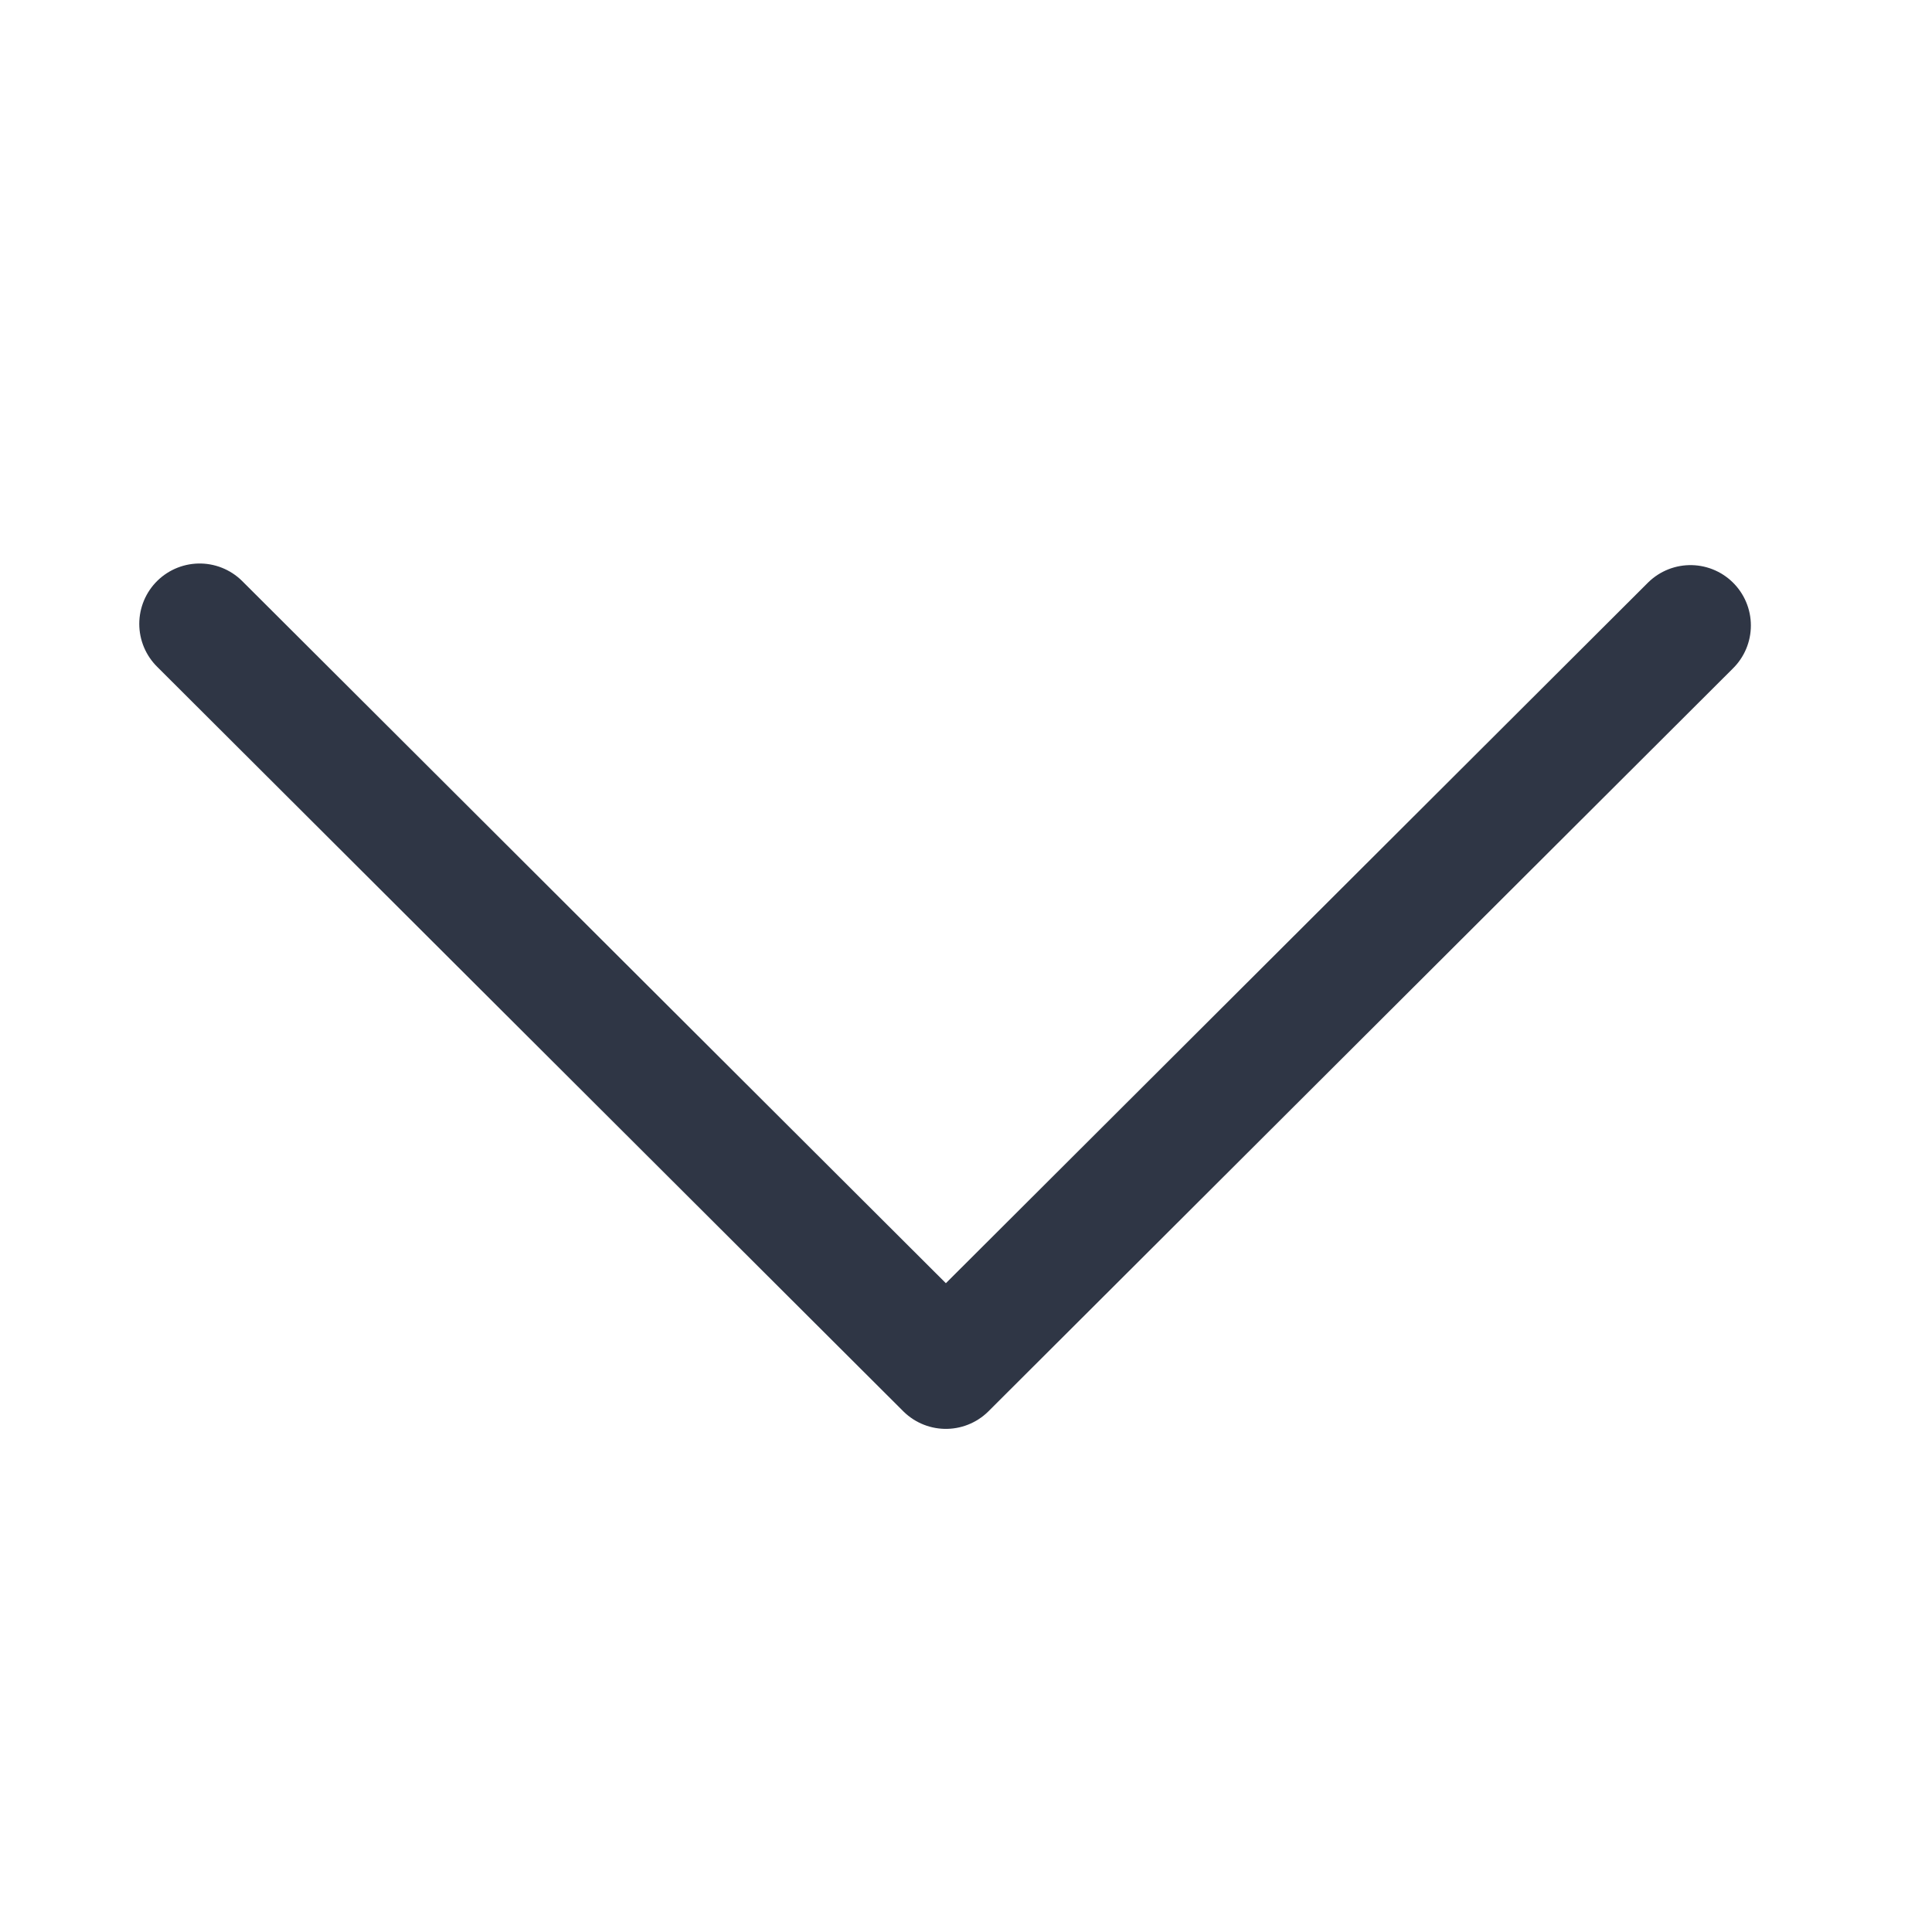
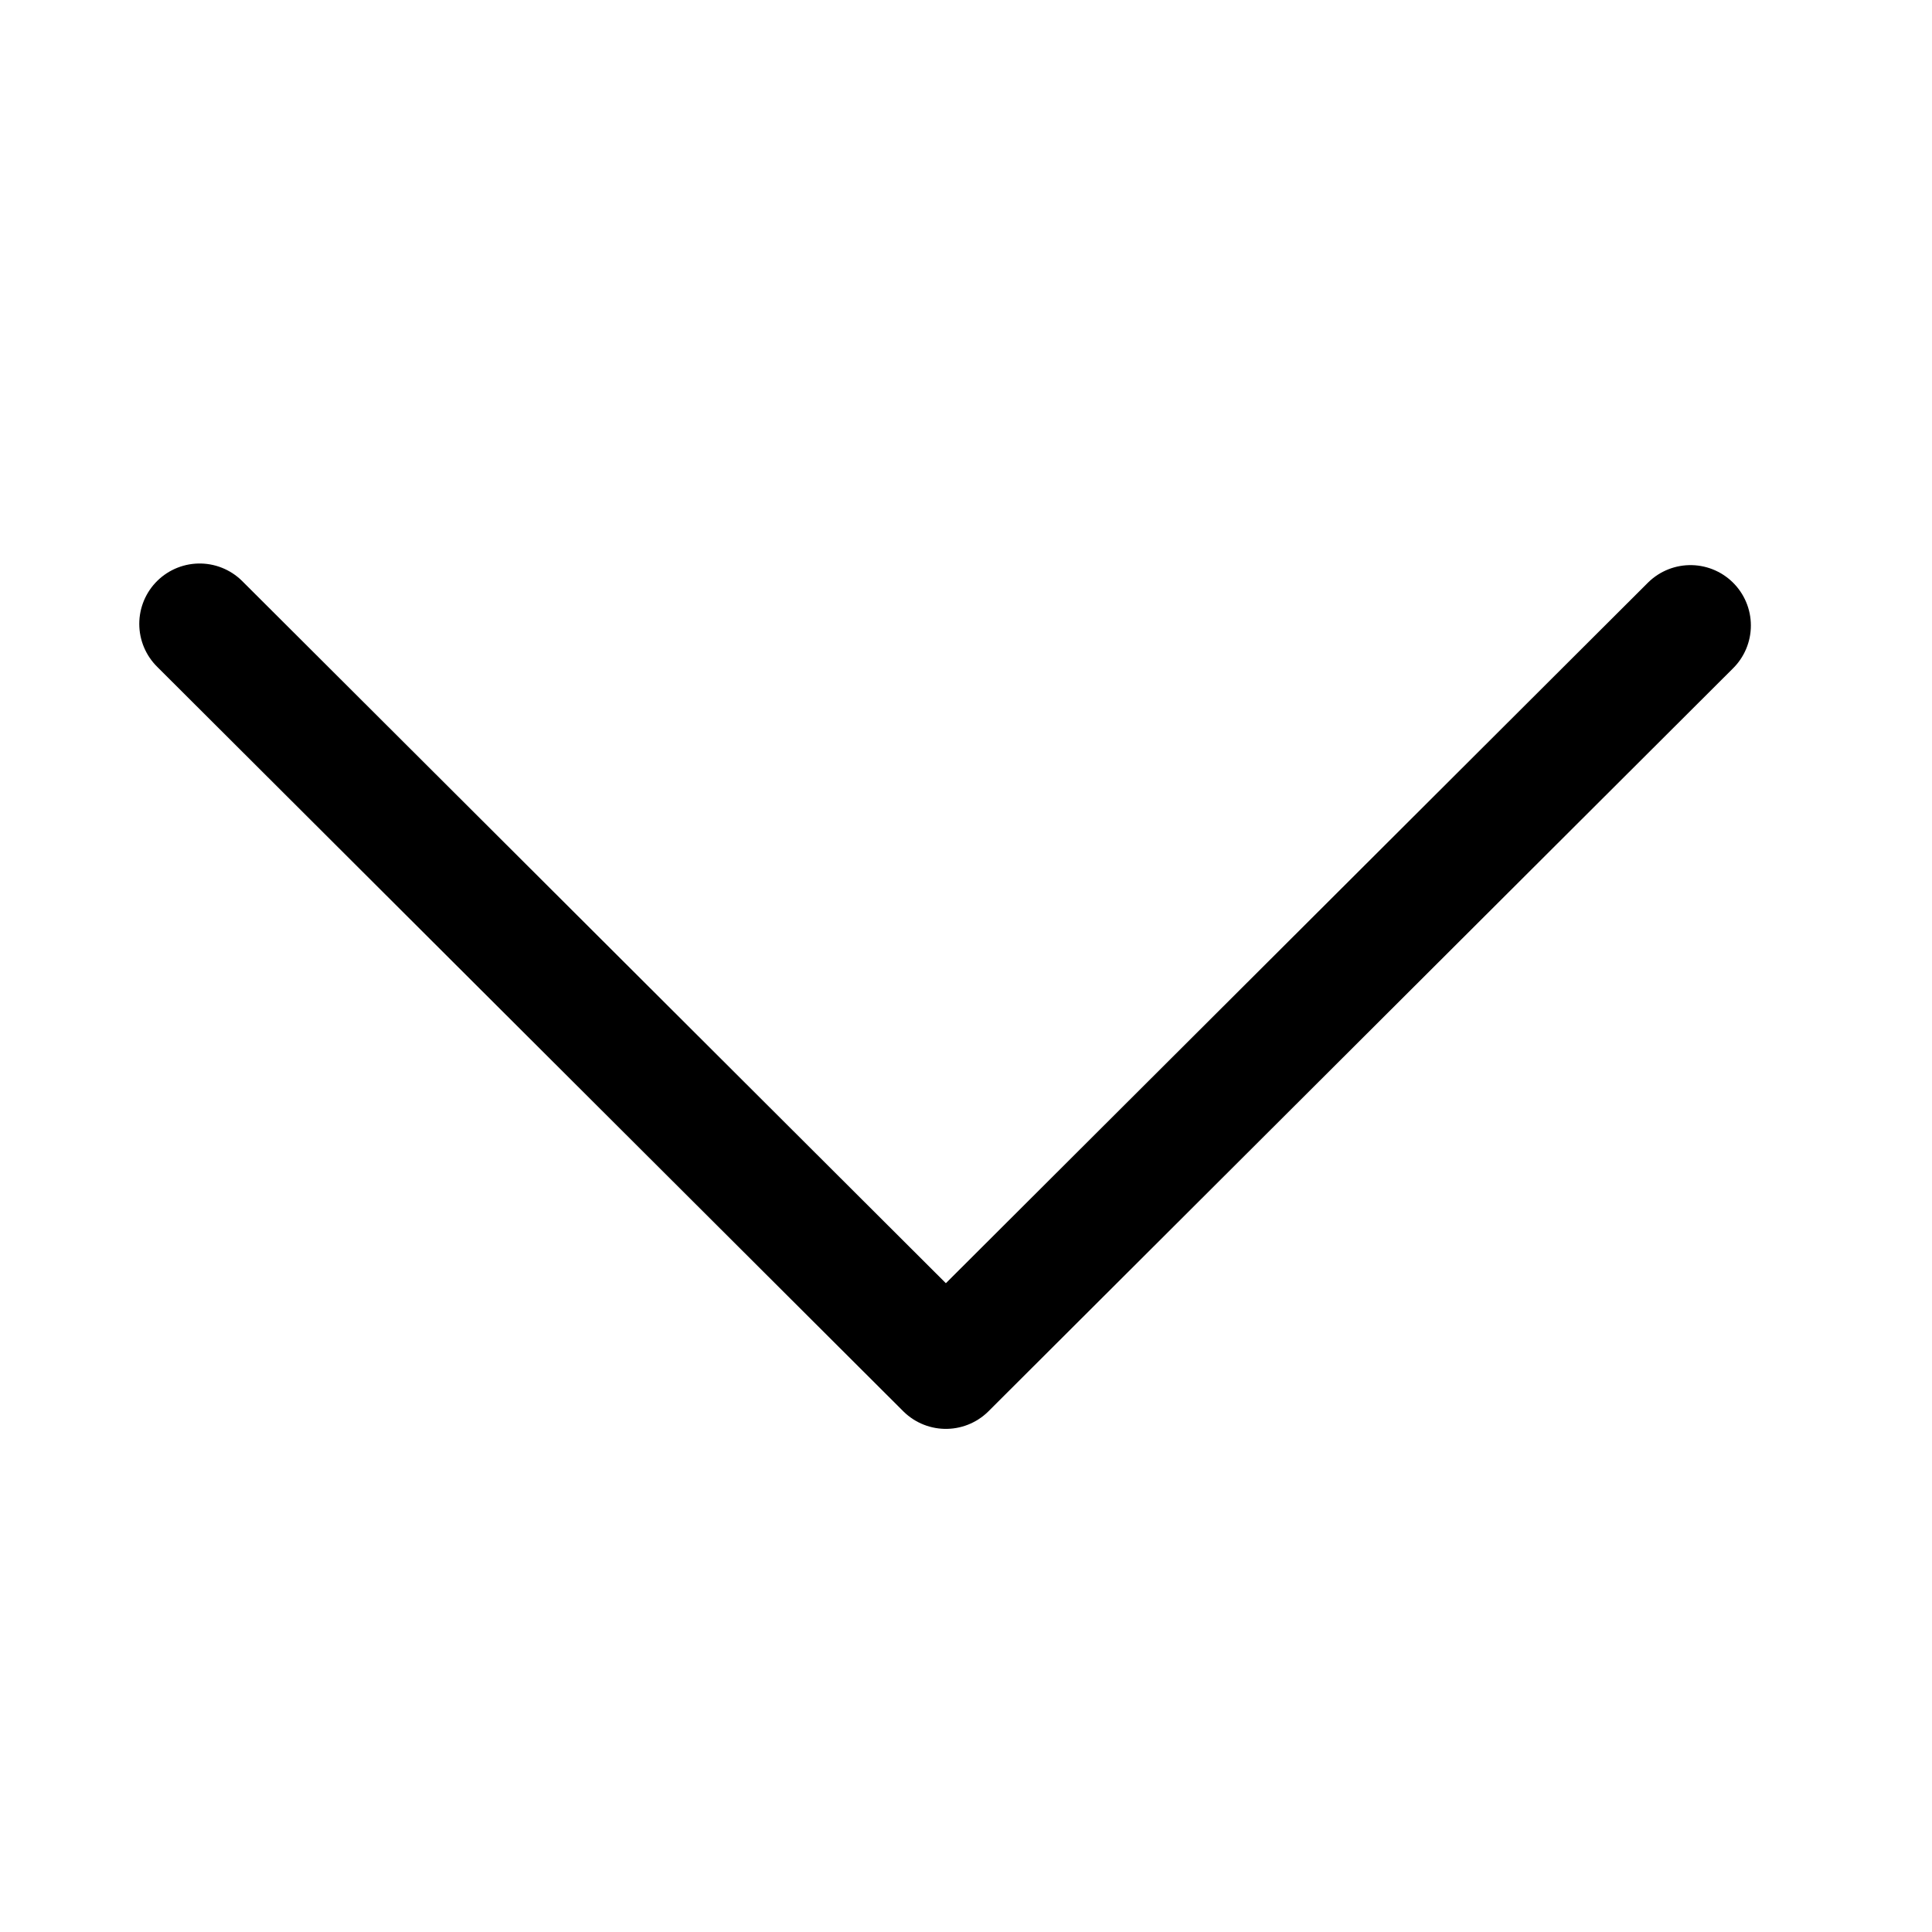
<svg xmlns="http://www.w3.org/2000/svg" width="24" height="24" viewBox="0 0 24 24" fill="none">
-   <path d="M2.48 7.75L11.75 17L21 7.77" stroke="#2F3645" stroke-width="1.5" stroke-linecap="round" stroke-linejoin="round" />
+   <path d="M2.48 7.75L11.75 17L21 7.77" stroke="currentColor" stroke-width="1.5" stroke-linecap="round" stroke-linejoin="round" />
</svg>
